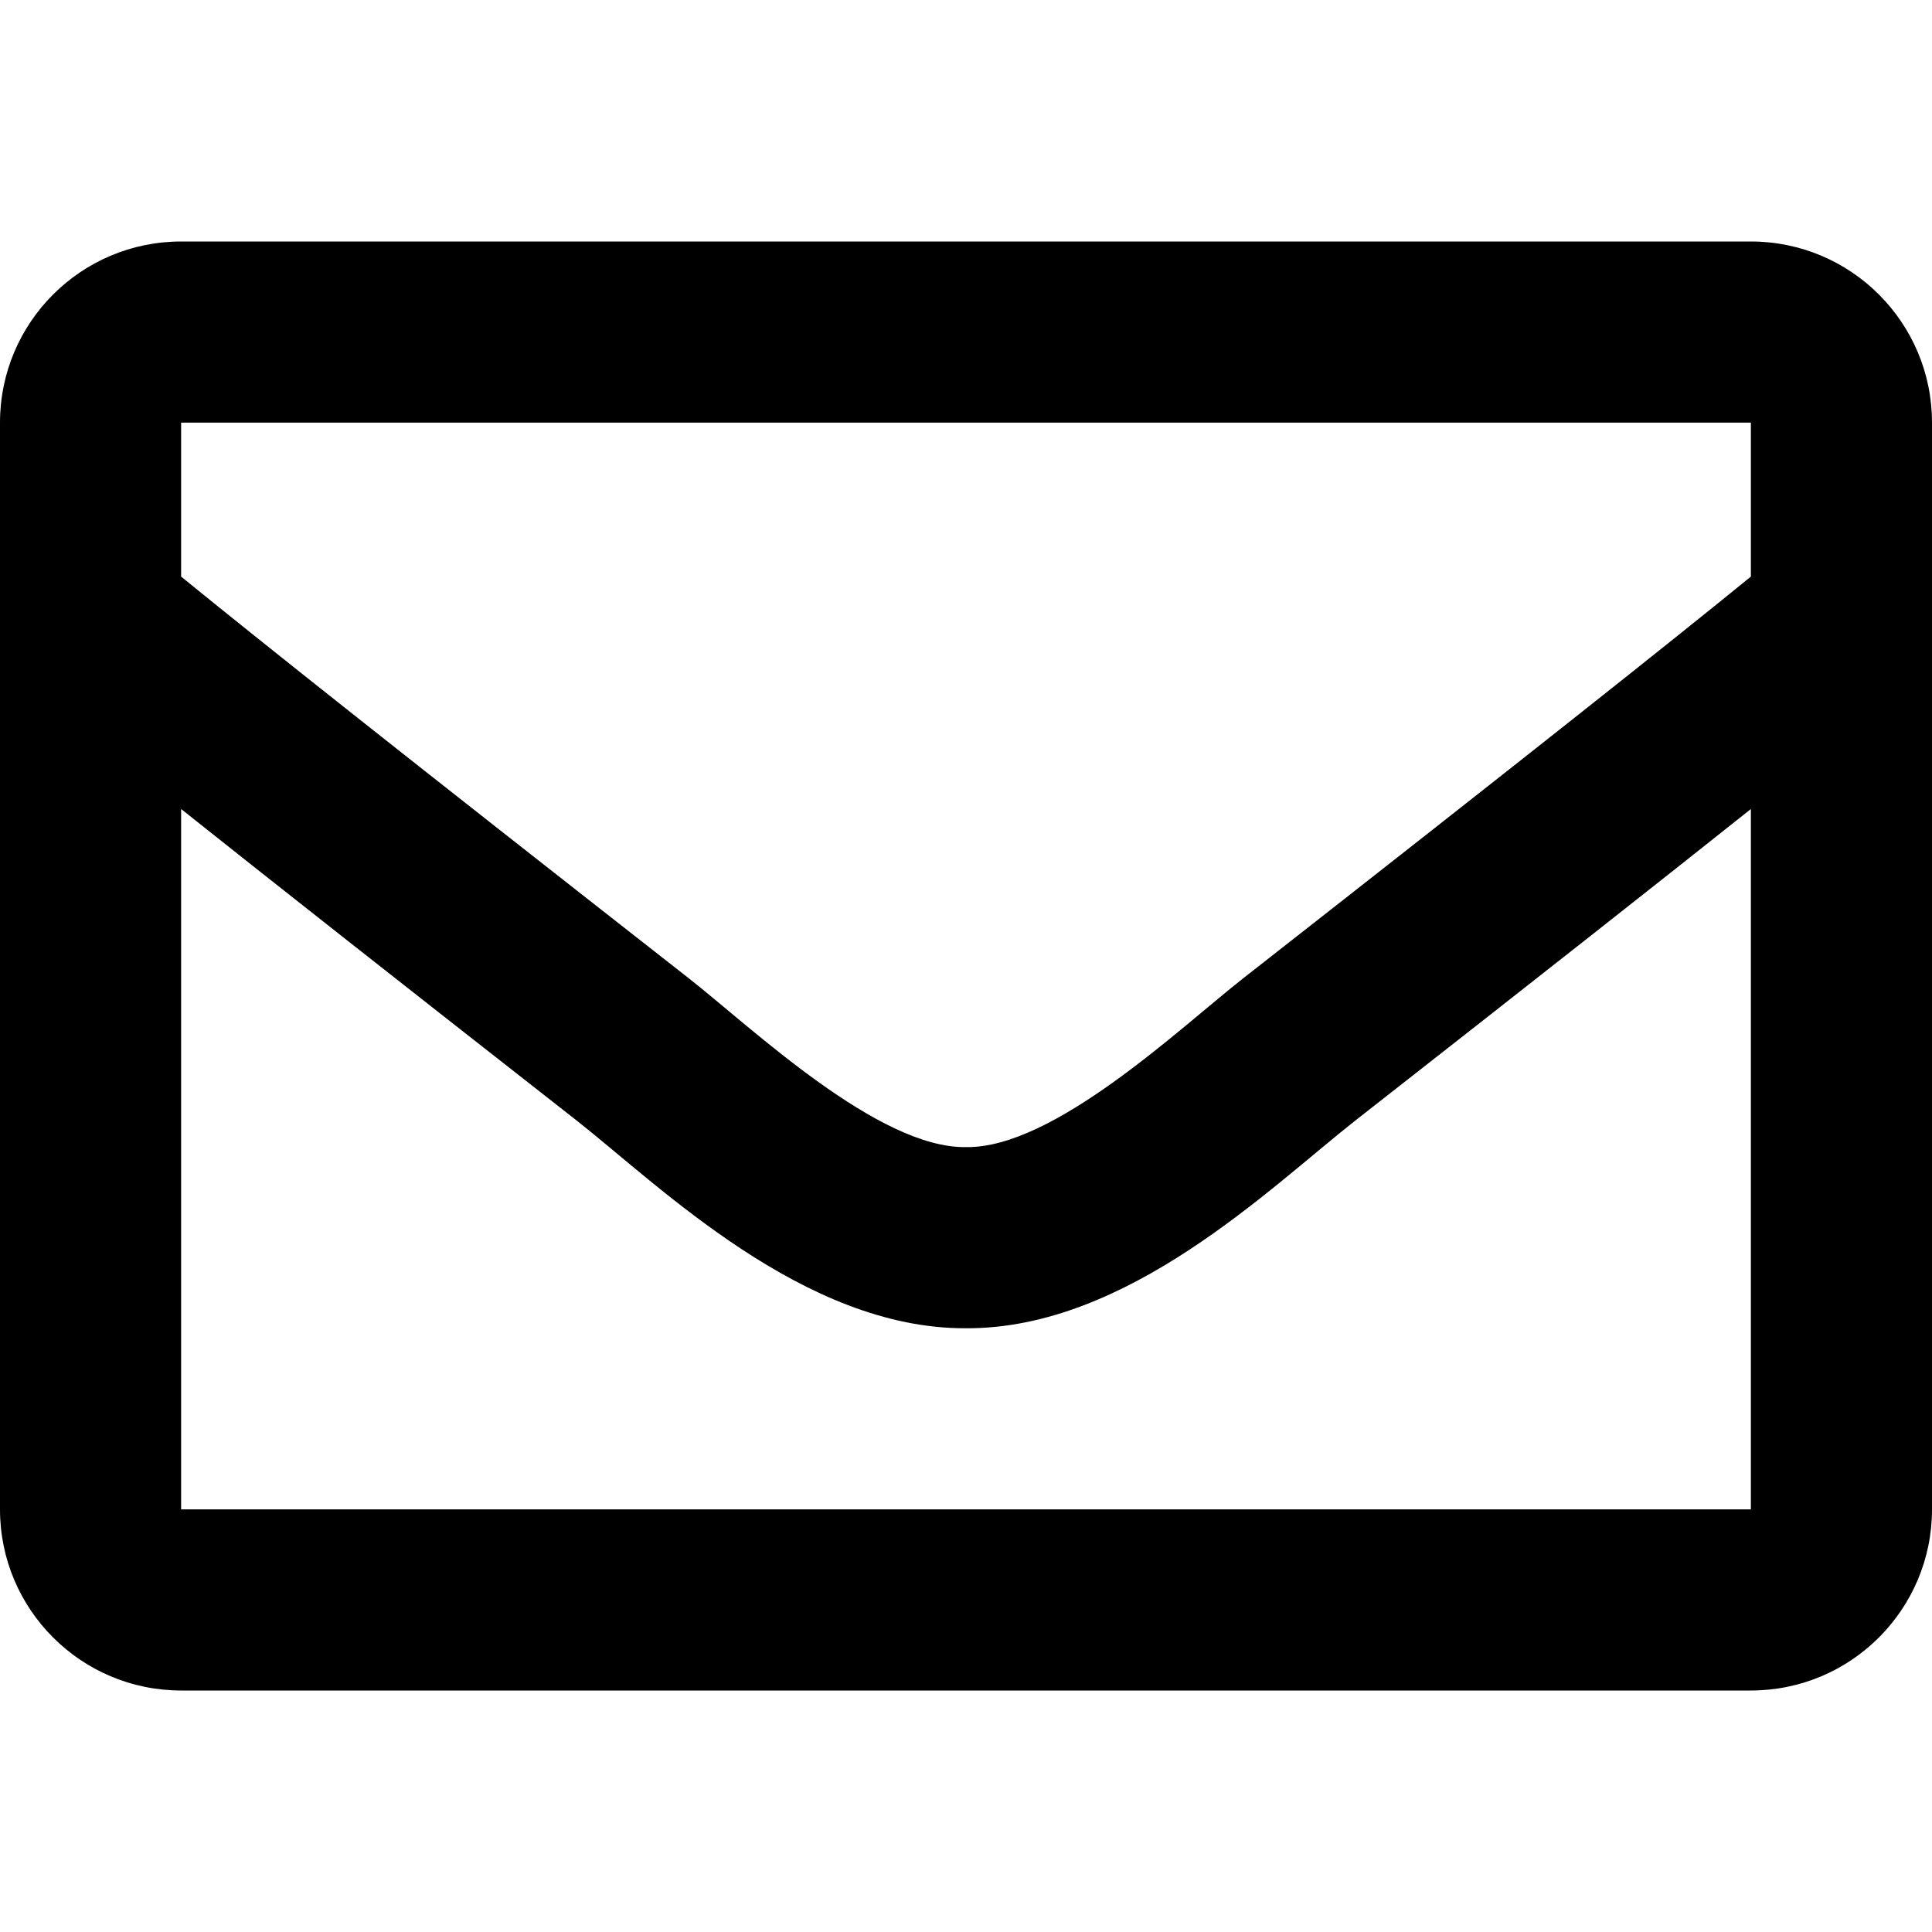
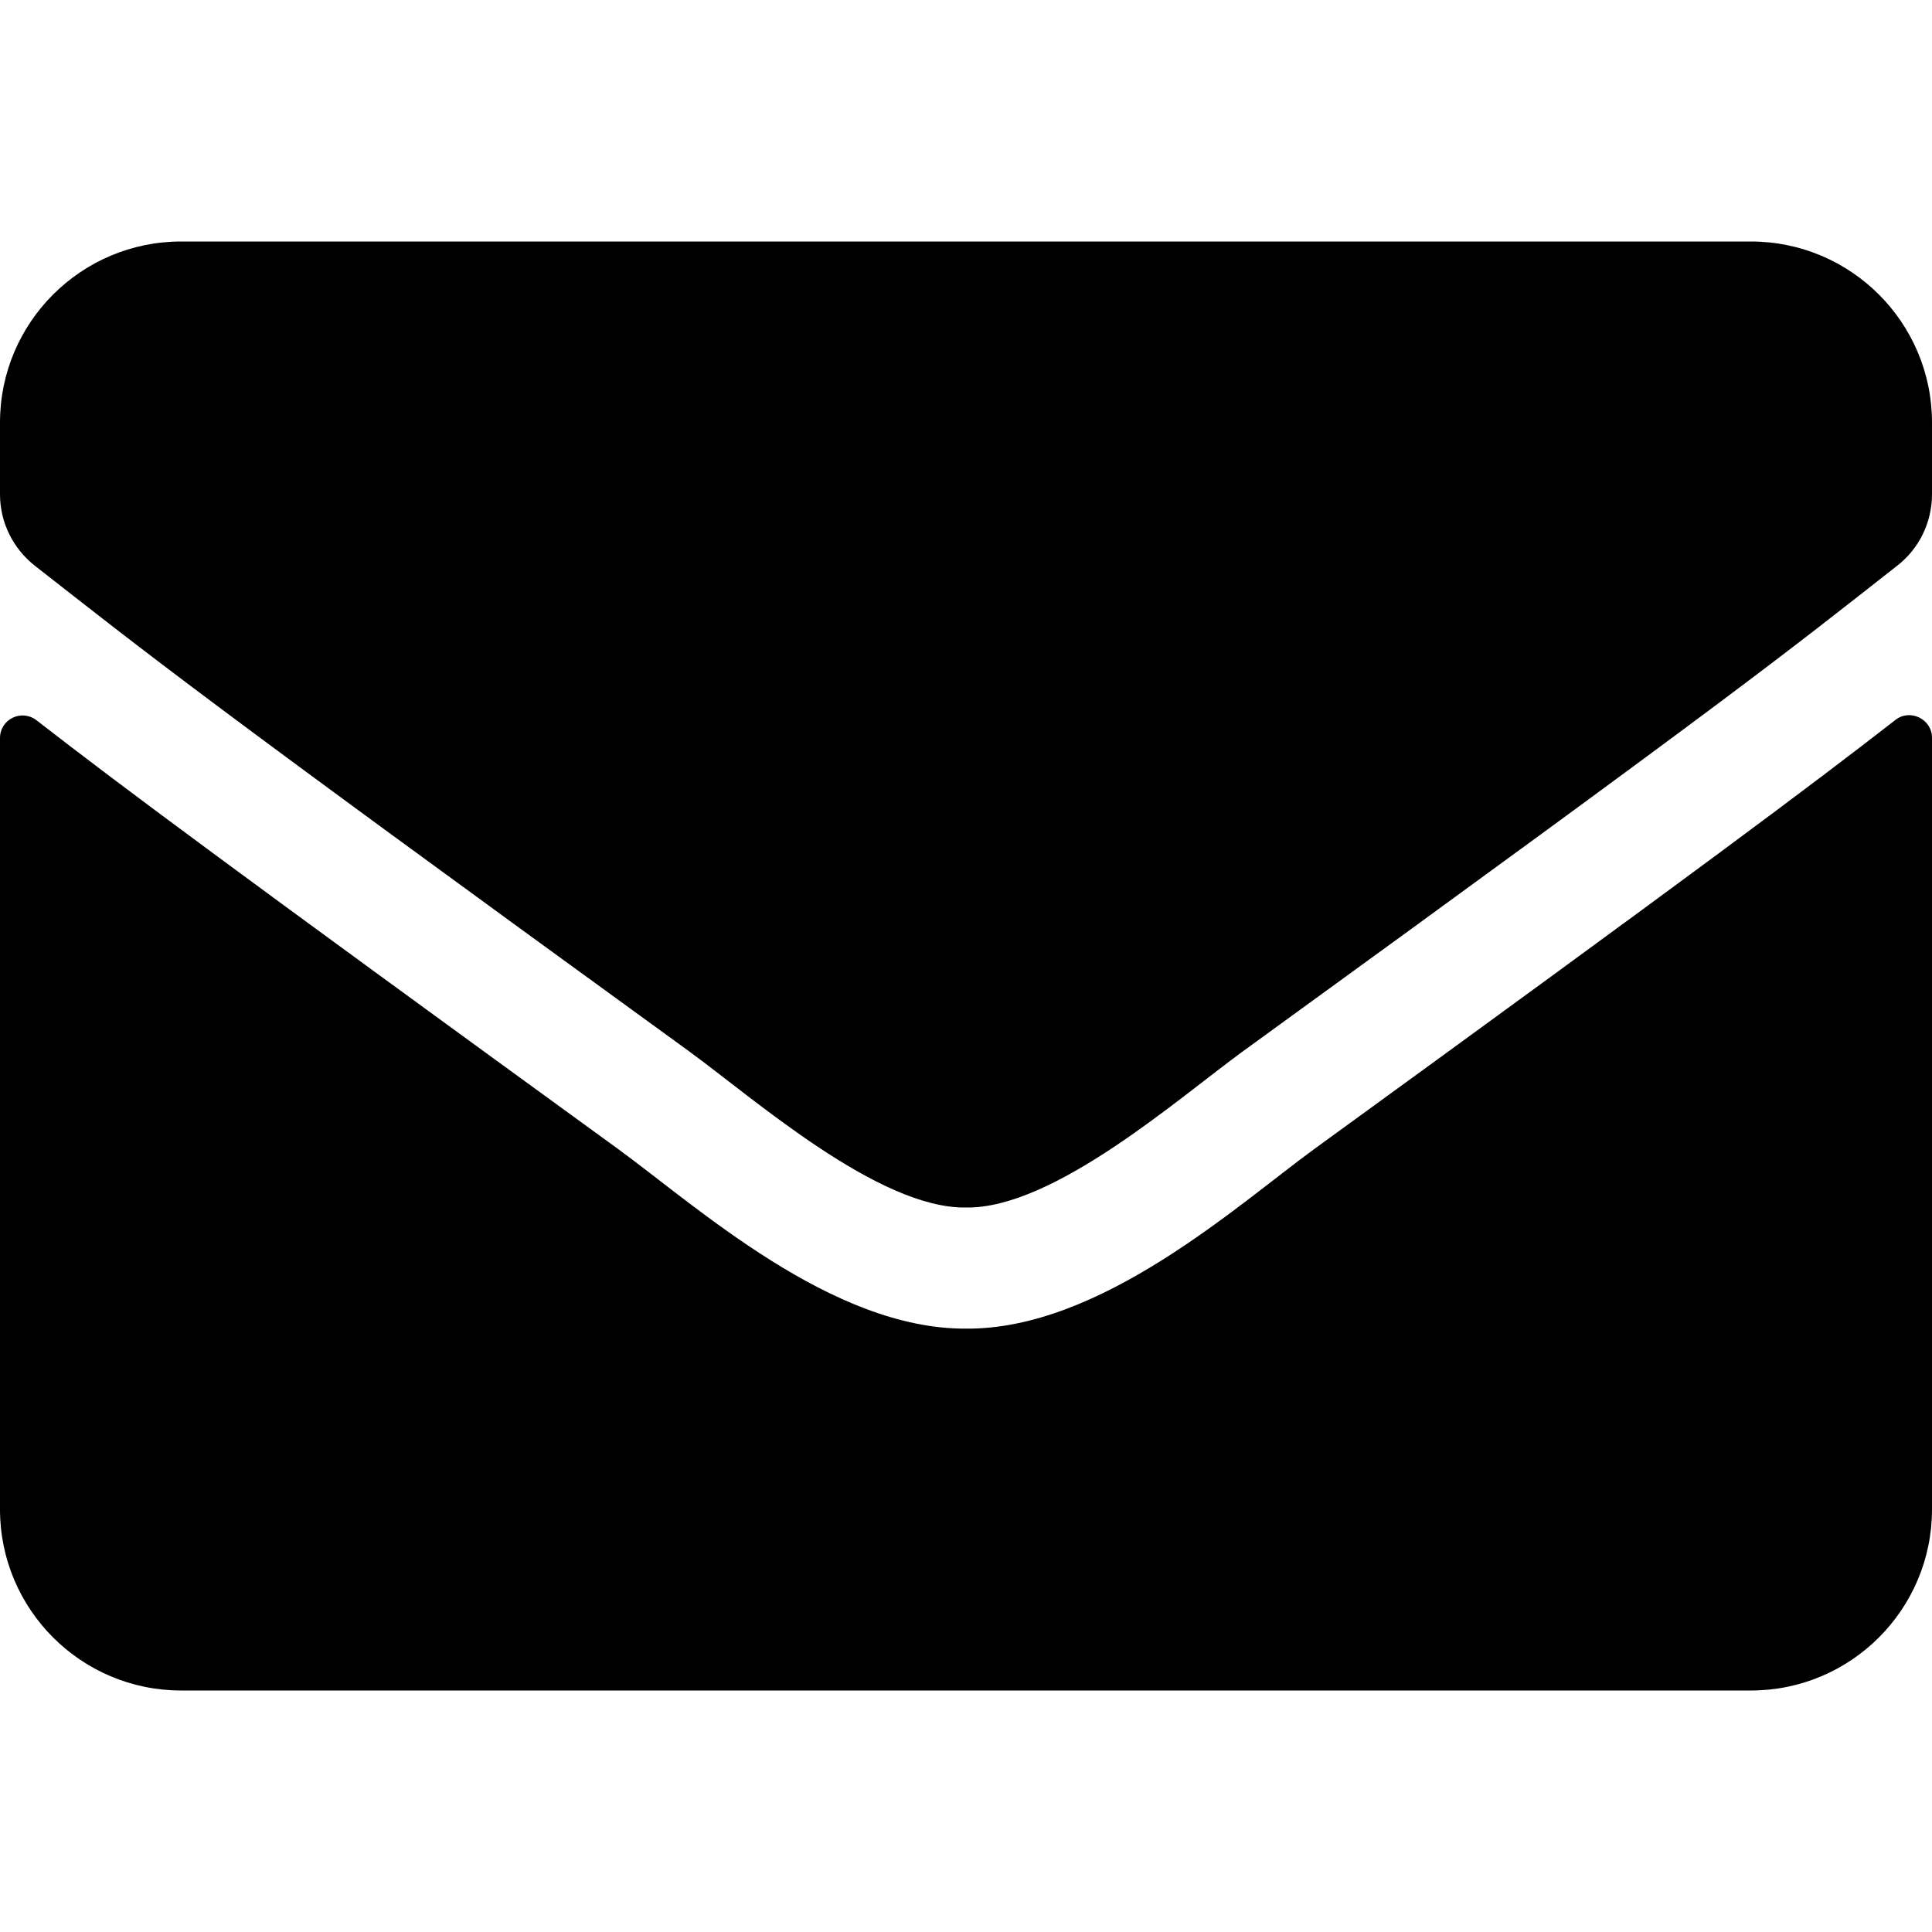
<svg xmlns="http://www.w3.org/2000/svg" viewBox="0 0 512 512">
-   <path d="M464 64H48C21.49 64 0 85.49 0 112v288c0 26.51 21.49 48 48 48h416c26.51 0 48-21.49 48-48V112c0-26.51-21.49-48-48-48zm0 48v40.805c-22.422 18.259-58.168 46.651-134.587 106.49-16.841 13.247-50.201 45.072-73.413 44.701-23.208.375-56.579-31.459-73.413-44.701C106.18 199.465 70.425 171.067 48 152.805V112h416zM48 400V214.398c22.914 18.251 55.409 43.862 104.938 82.646 21.857 17.205 60.134 55.186 103.062 54.955 42.717.231 80.509-37.199 103.053-54.947 49.528-38.783 82.032-64.401 104.947-82.653V400H48z" />
+   <path d="M502.3 190.8c3.9-3.1 9.7-.2 9.7 4.7V400c0 26.5-21.5 48-48 48H48c-26.5 0-48-21.5-48-48V195.6c0-5 5.7-7.8 9.7-4.7 22.4 17.4 52.1 39.5 154.1 113.6 21.1 15.4 56.7 47.8 92.2 47.6 35.7.3 72-32.8 92.3-47.6 102-74.1 131.6-96.3 154-113.7zM256 320c23.2.4 56.6-29.2 73.4-41.4 132.7-96.3 142.8-104.7 173.4-128.7 5.8-4.5 9.2-11.5 9.2-18.9v-19c0-26.5-21.5-48-48-48H48C21.5 64 0 85.5 0 112v19c0 7.4 3.4 14.3 9.2 18.9 30.6 23.9 40.7 32.4 173.4 128.7 16.8 12.2 50.2 41.8 73.4 41.4z" />
</svg>
